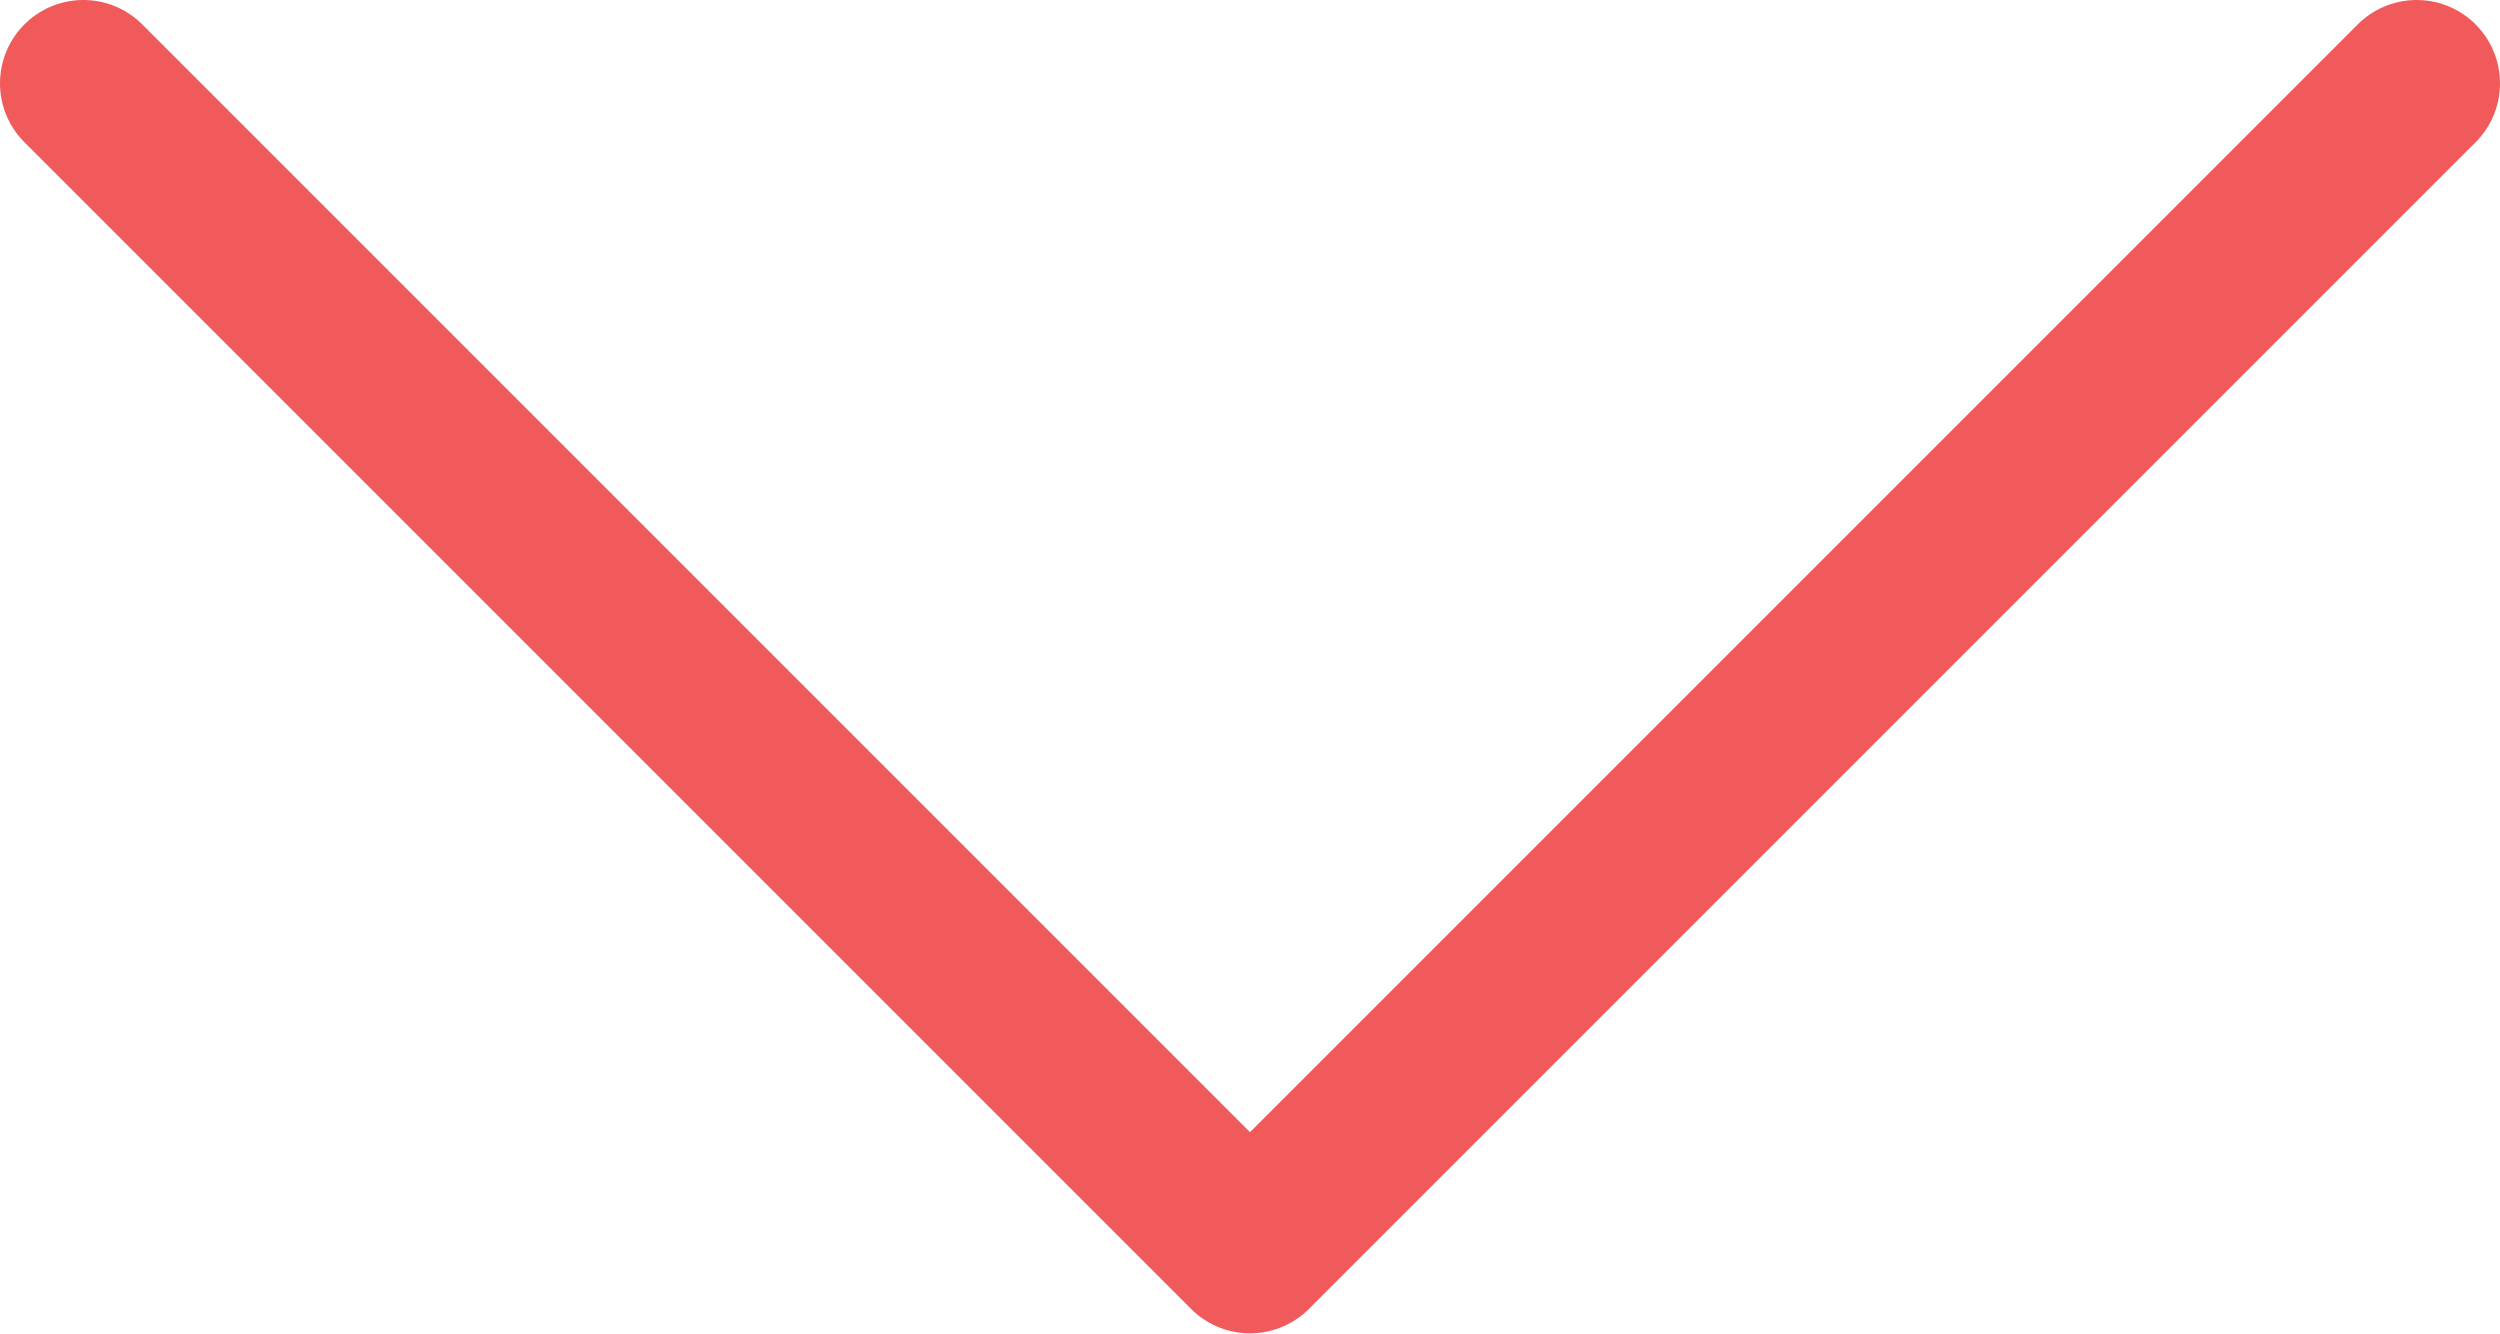
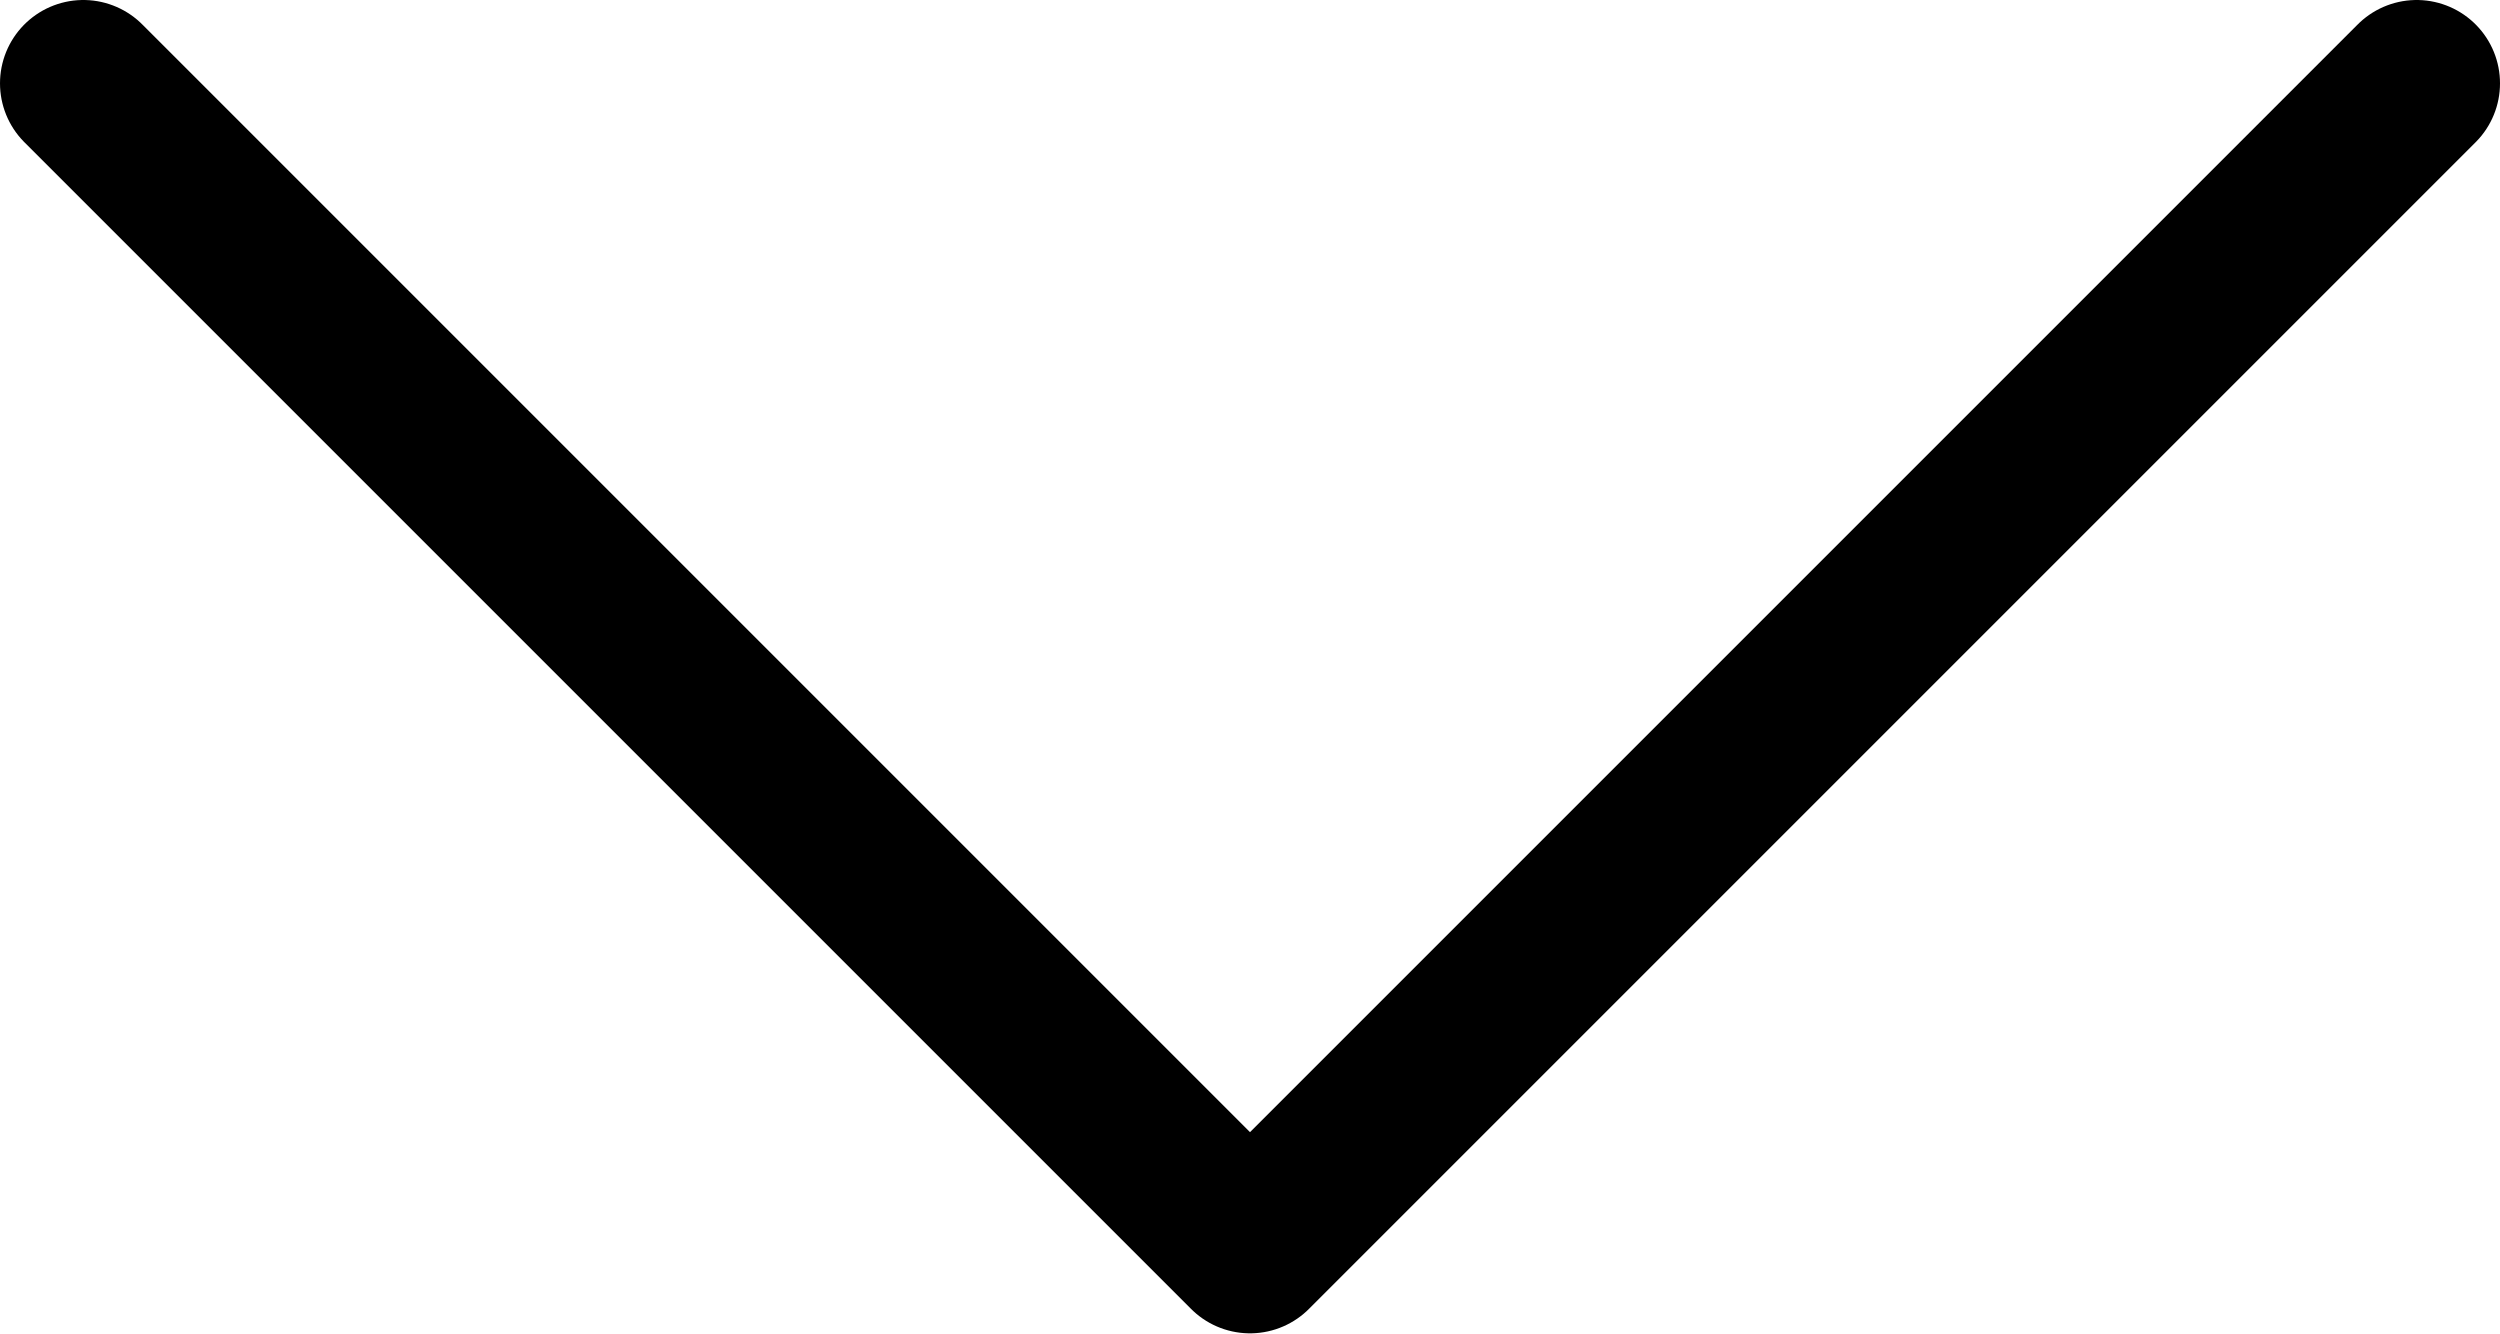
<svg xmlns="http://www.w3.org/2000/svg" width="30" height="16" viewBox="0 0 30 16" fill="none">
-   <path d="M1 1L15 15L29 1" stroke="#F05A5B" stroke-width="2" stroke-linecap="round" stroke-linejoin="round" />
+   <path d="M1 1L15 15L29 1" stroke="currentColor" stroke-width="2" stroke-linecap="round" stroke-linejoin="round" />
</svg>
